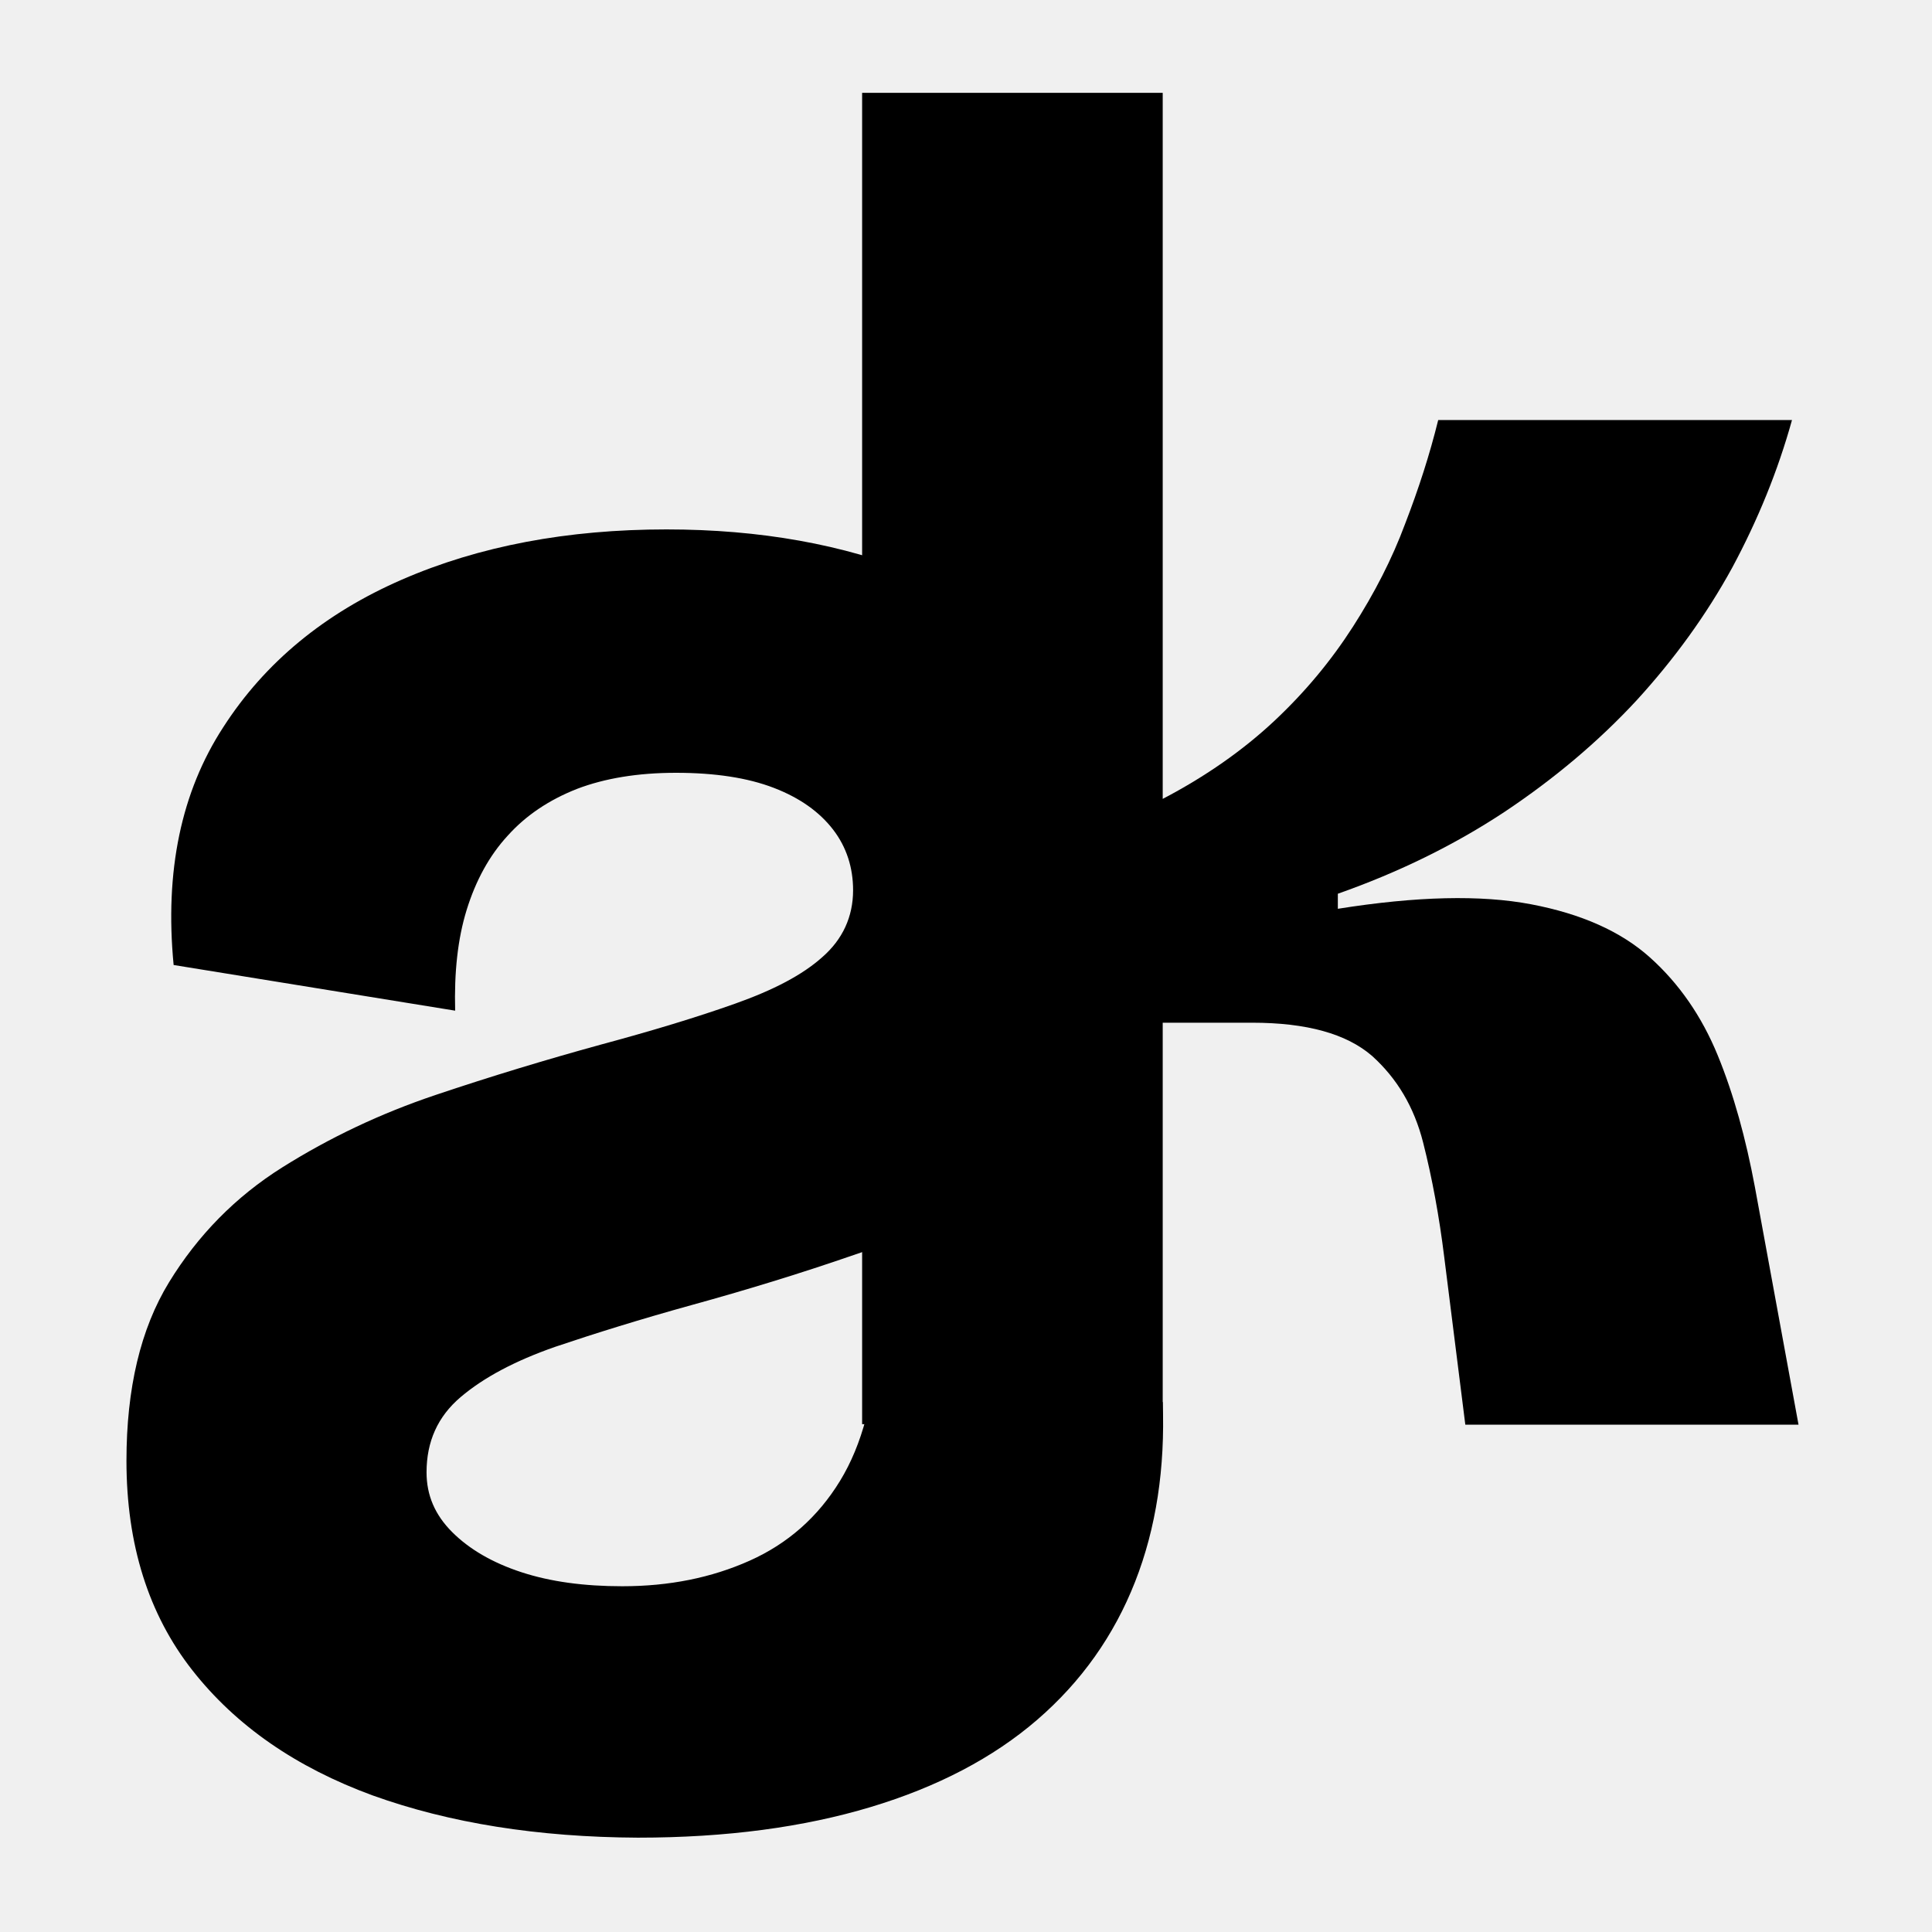
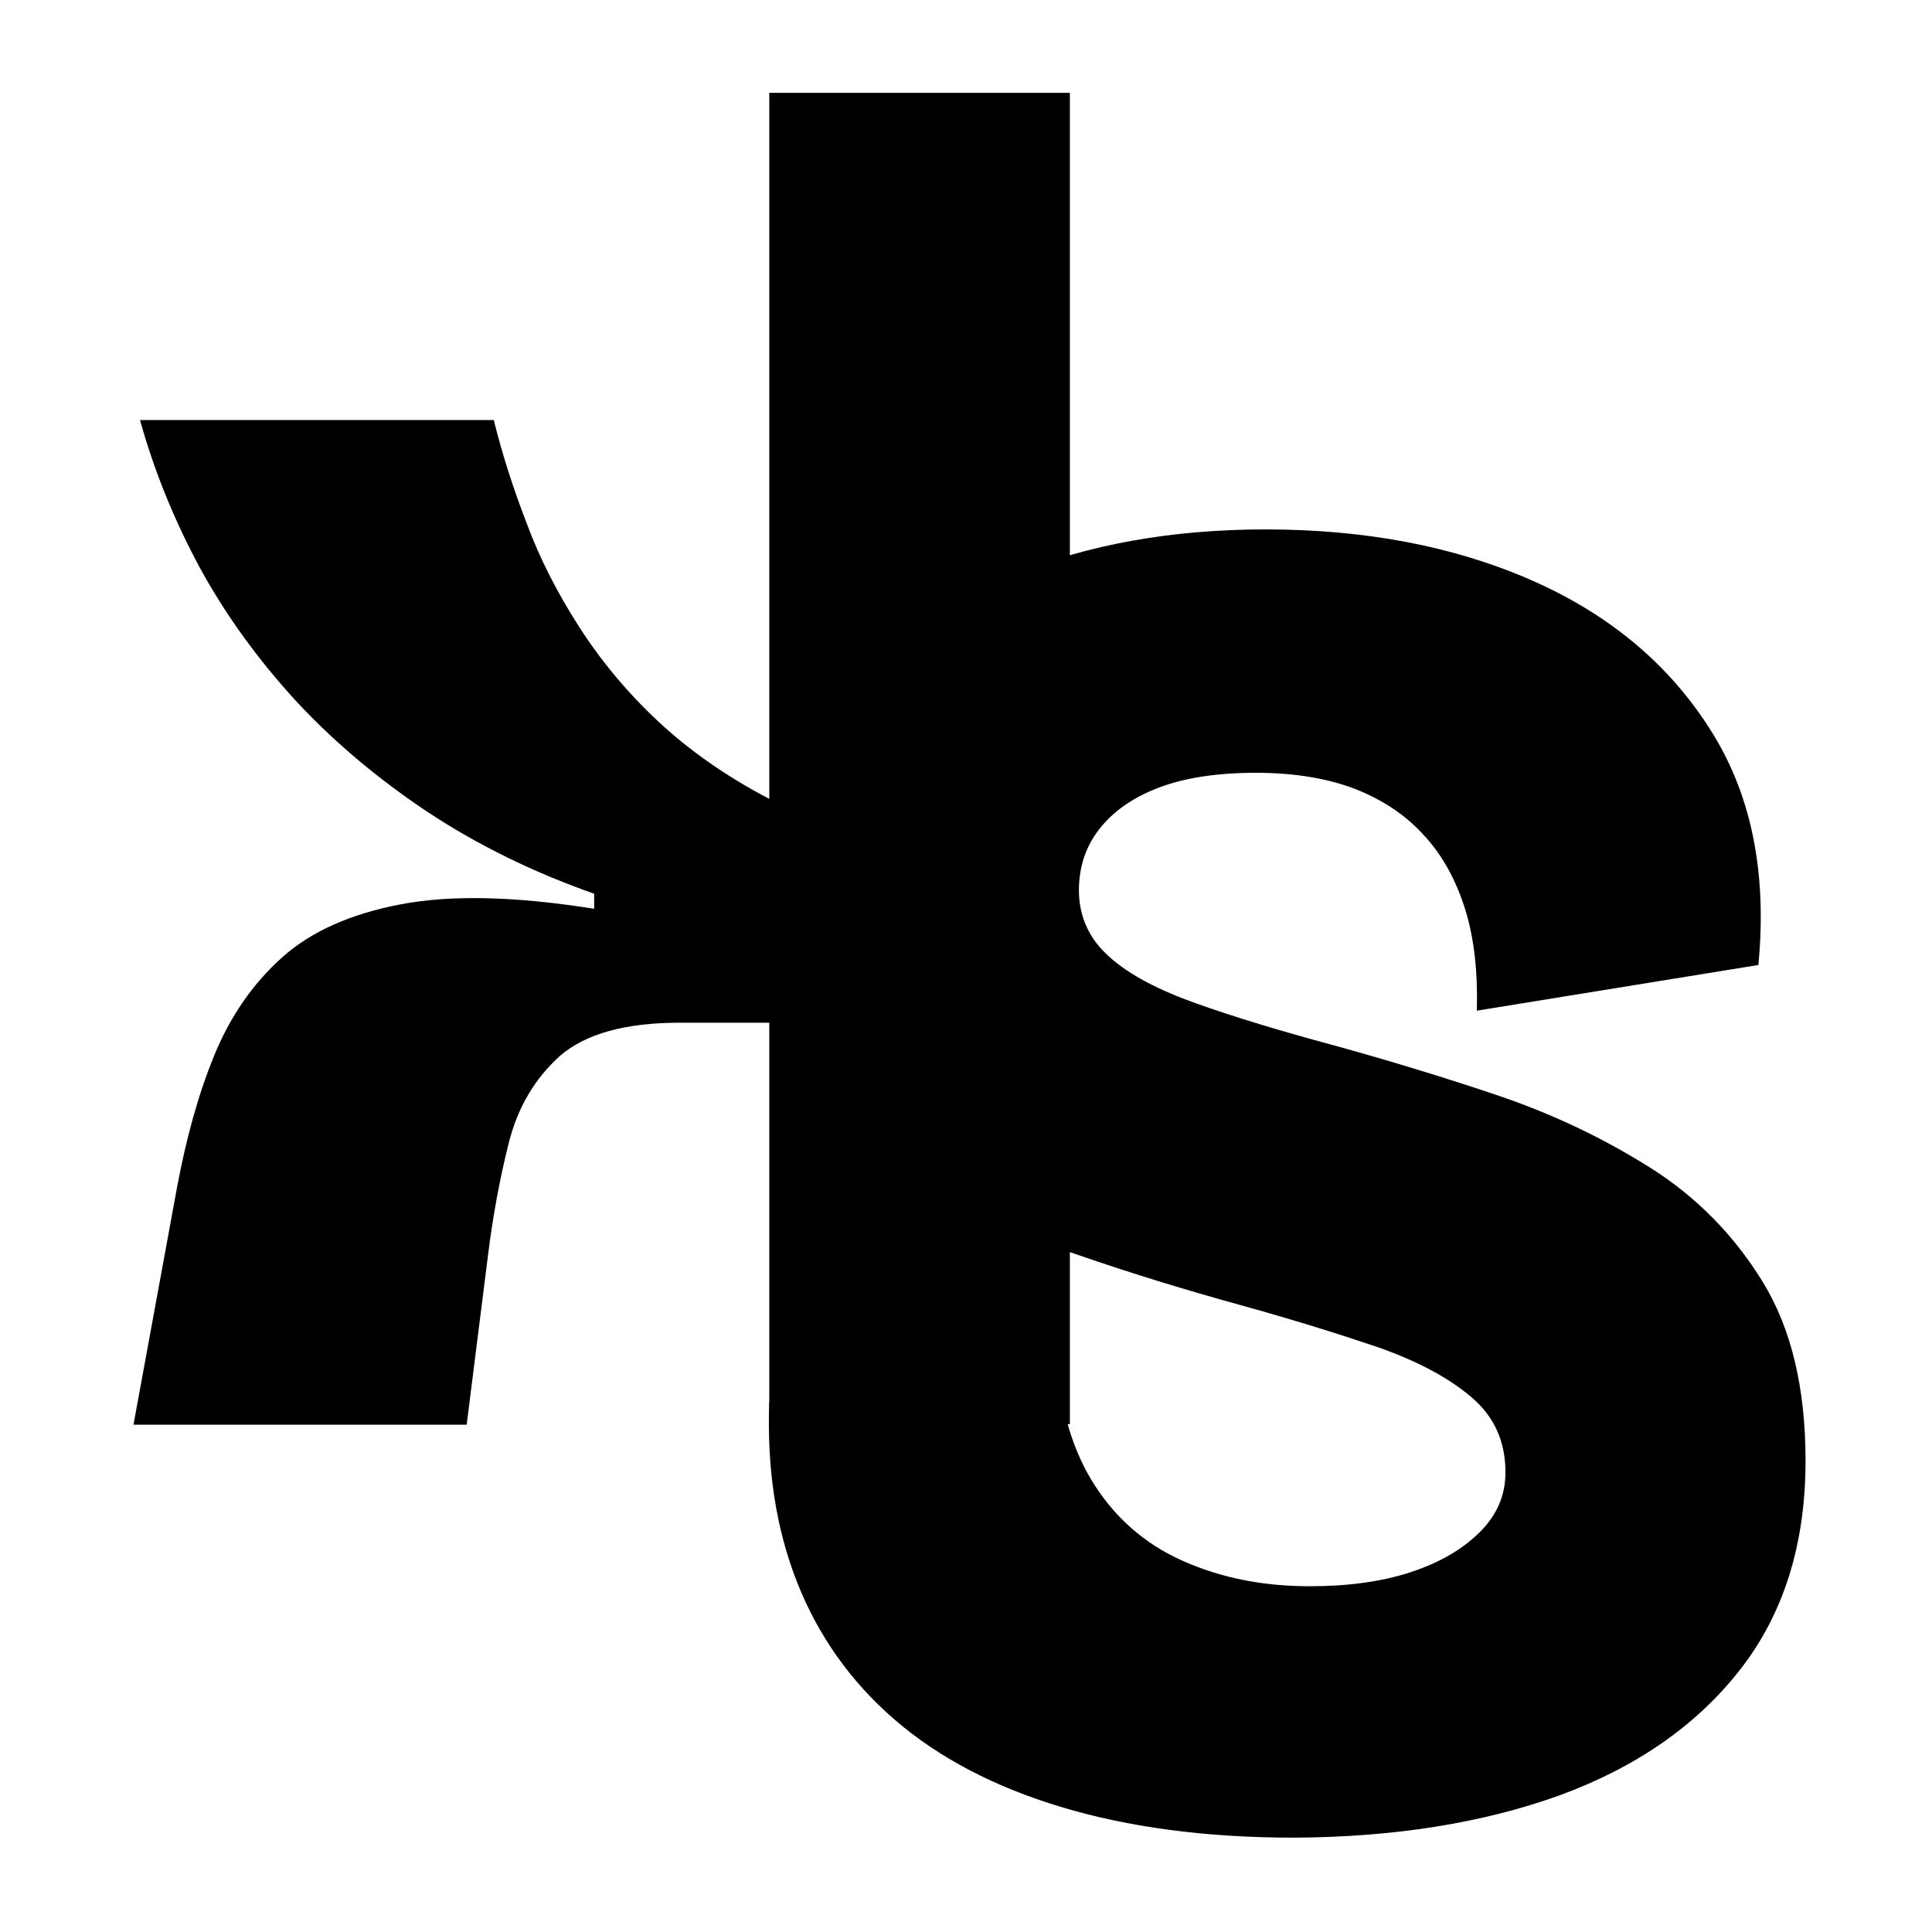
<svg xmlns="http://www.w3.org/2000/svg" viewBox="776 148 385 385" aria-hidden="true">
-   <path d="M850.3,505.8c-15.3-5.6-27.3-13.9-36-25c-8.7-11.1-13.1-25-13.1-41.7c0-14.4,2.8-26.3,8.5-35.6c5.7-9.3,13.2-17,22.6-22.9c9.4-5.9,19.5-10.7,30.5-14.4c11-3.7,21.9-7,32.8-10c10.4-2.8,19.3-5.5,26.9-8.2c7.6-2.7,13.4-5.7,17.4-9.3c4-3.5,6.1-8,6.1-13.3c0-4.5-1.3-8.6-4-12.1c-2.7-3.5-6.6-6.3-11.8-8.3c-5.2-2-11.7-3-19.5-3c-7.6,0-14.2,1.1-19.7,3.2c-5.6,2.2-10.2,5.3-13.8,9.3c-3.7,4-6.4,9-8.2,14.8c-1.8,5.8-2.5,12.5-2.3,20.1l-56.1-9.1c-1.8-18.7,1.5-34.5,9.9-47.4c8.3-12.9,20.2-22.7,35.6-29.4c15.4-6.7,33-10,52.7-10c18.7,0,35.3,3,49.9,8.9c14.5,5.9,25.9,14.6,34.1,26c8.2,11.4,12.3,25.2,12.3,41.3c0,13.1-2.7,24.1-8.2,33c-5.4,8.9-12.6,16.1-21.4,21.6c-8.8,5.6-18.6,10.2-29.4,13.8c-10.7,3.7-21.5,7-32.4,10c-10.1,2.8-19.1,5.6-27.1,8.3c-8,2.8-14.2,6.1-18.8,10c-4.6,3.9-6.8,8.9-6.8,15c0,4.6,1.7,8.5,5.1,11.9c3.4,3.4,8,6.1,13.8,8c5.8,1.9,12.5,2.8,20.1,2.8c9.4,0,17.8-1.7,25.4-5.1c7.6-3.4,13.6-8.7,18-15.9c4.4-7.2,6.9-16.6,7.4-28.2l56.9,12.5c0.5,13.1-1.3,25.1-5.5,35.8c-4.2,10.7-10.7,19.9-19.5,27.5c-8.8,7.6-19.9,13.4-33.2,17.4c-13.3,4-28.7,6.1-46.4,6.1C883.2,514.1,865.6,511.3,850.3,505.8z" />
-   <path d="M947.8,431.9V166.5h59.9v140.7c8.6-4.5,16-9.7,22.2-15.5c6.2-5.8,11.4-12.1,15.7-18.8c4.3-6.7,7.8-13.5,10.4-20.5c2.7-7,4.9-13.8,6.6-20.7h70.5c-2.8,10.1-6.8,19.9-11.9,29.4c-5.2,9.5-11.6,18.3-19.1,26.5c-7.6,8.2-16.4,15.6-26.3,22.2c-10,6.6-21,12-33.2,16.3v3c15.7-2.5,28.5-2.8,38.5-0.9c10,1.9,17.9,5.4,23.7,10.6c5.8,5.2,10.3,11.7,13.5,19.5c3.2,7.8,5.6,16.6,7.4,26.2l8.7,47.4H1068l-4.2-33.4c-1-8.1-2.4-15.7-4.2-22.8c-1.8-7.1-5.2-12.8-10.2-17.3c-5.1-4.4-13-6.6-23.9-6.6h-17.8v80H947.8z" />
+   <rect x="776" y="148" width="385" height="385" fill="white" />
+   <g transform="translate(1937, 0) scale(-1, 1)" fill="black">
+     <path d="M850.3,505.8c-15.3-5.6-27.3-13.9-36-25c-8.7-11.1-13.1-25-13.1-41.7c0-14.4,2.8-26.3,8.5-35.6c5.7-9.3,13.2-17,22.6-22.9c9.4-5.9,19.5-10.7,30.5-14.4c11-3.7,21.9-7,32.8-10c10.4-2.8,19.3-5.5,26.9-8.2c7.6-2.7,13.4-5.7,17.4-9.3c4-3.5,6.1-8,6.1-13.3c0-4.5-1.3-8.6-4-12.1c-2.7-3.5-6.6-6.3-11.8-8.3c-5.2-2-11.7-3-19.5-3c-7.6,0-14.2,1.1-19.7,3.2c-5.6,2.2-10.2,5.3-13.8,9.3c-3.7,4-6.4,9-8.2,14.8c-1.8,5.8-2.5,12.5-2.3,20.1l-56.1-9.1c-1.8-18.7,1.5-34.5,9.9-47.4c8.3-12.9,20.2-22.7,35.6-29.4c15.4-6.7,33-10,52.7-10c18.7,0,35.3,3,49.9,8.9c14.5,5.9,25.9,14.6,34.1,26c8.2,11.4,12.3,25.2,12.3,41.3c0,13.1-2.7,24.1-8.2,33c-5.4,8.9-12.6,16.1-21.4,21.6c-8.8,5.6-18.6,10.2-29.4,13.8c-10.7,3.7-21.5,7-32.4,10c-10.1,2.8-19.1,5.6-27.1,8.3c-8,2.8-14.2,6.1-18.8,10c-4.6,3.9-6.8,8.9-6.8,15c0,4.6,1.7,8.5,5.1,11.9c3.4,3.4,8,6.1,13.8,8c5.8,1.9,12.5,2.8,20.1,2.8c9.4,0,17.8-1.7,25.4-5.1c7.6-3.4,13.6-8.7,18-15.9c4.4-7.2,6.9-16.6,7.4-28.2l56.9,12.5c0.5,13.1-1.3,25.1-5.5,35.8c-4.2,10.7-10.7,19.9-19.5,27.5c-8.8,7.6-19.9,13.4-33.2,17.4c-13.3,4-28.7,6.1-46.4,6.1C883.2,514.1,865.6,511.3,850.3,505.8z" />
+     <path d="M947.8,431.9V166.5h59.9v140.7c8.6-4.5,16-9.7,22.2-15.5c6.2-5.8,11.4-12.1,15.7-18.8c4.3-6.7,7.8-13.5,10.4-20.5c2.7-7,4.9-13.8,6.6-20.7h70.5c-2.8,10.1-6.8,19.9-11.9,29.4c-5.2,9.5-11.6,18.3-19.1,26.5c-7.6,8.2-16.4,15.6-26.3,22.2c-10,6.6-21,12-33.2,16.3v3c15.7-2.5,28.5-2.8,38.5-0.9c10,1.9,17.9,5.4,23.7,10.6c5.8,5.2,10.3,11.7,13.5,19.5c3.2,7.8,5.6,16.6,7.4,26.2l8.7,47.4H1068l-4.2-33.4c-1-8.1-2.4-15.7-4.2-22.8c-1.8-7.1-5.2-12.8-10.2-17.3c-5.1-4.4-13-6.6-23.9-6.6h-17.8v80H947.8z" />
+   </g>
</svg>
